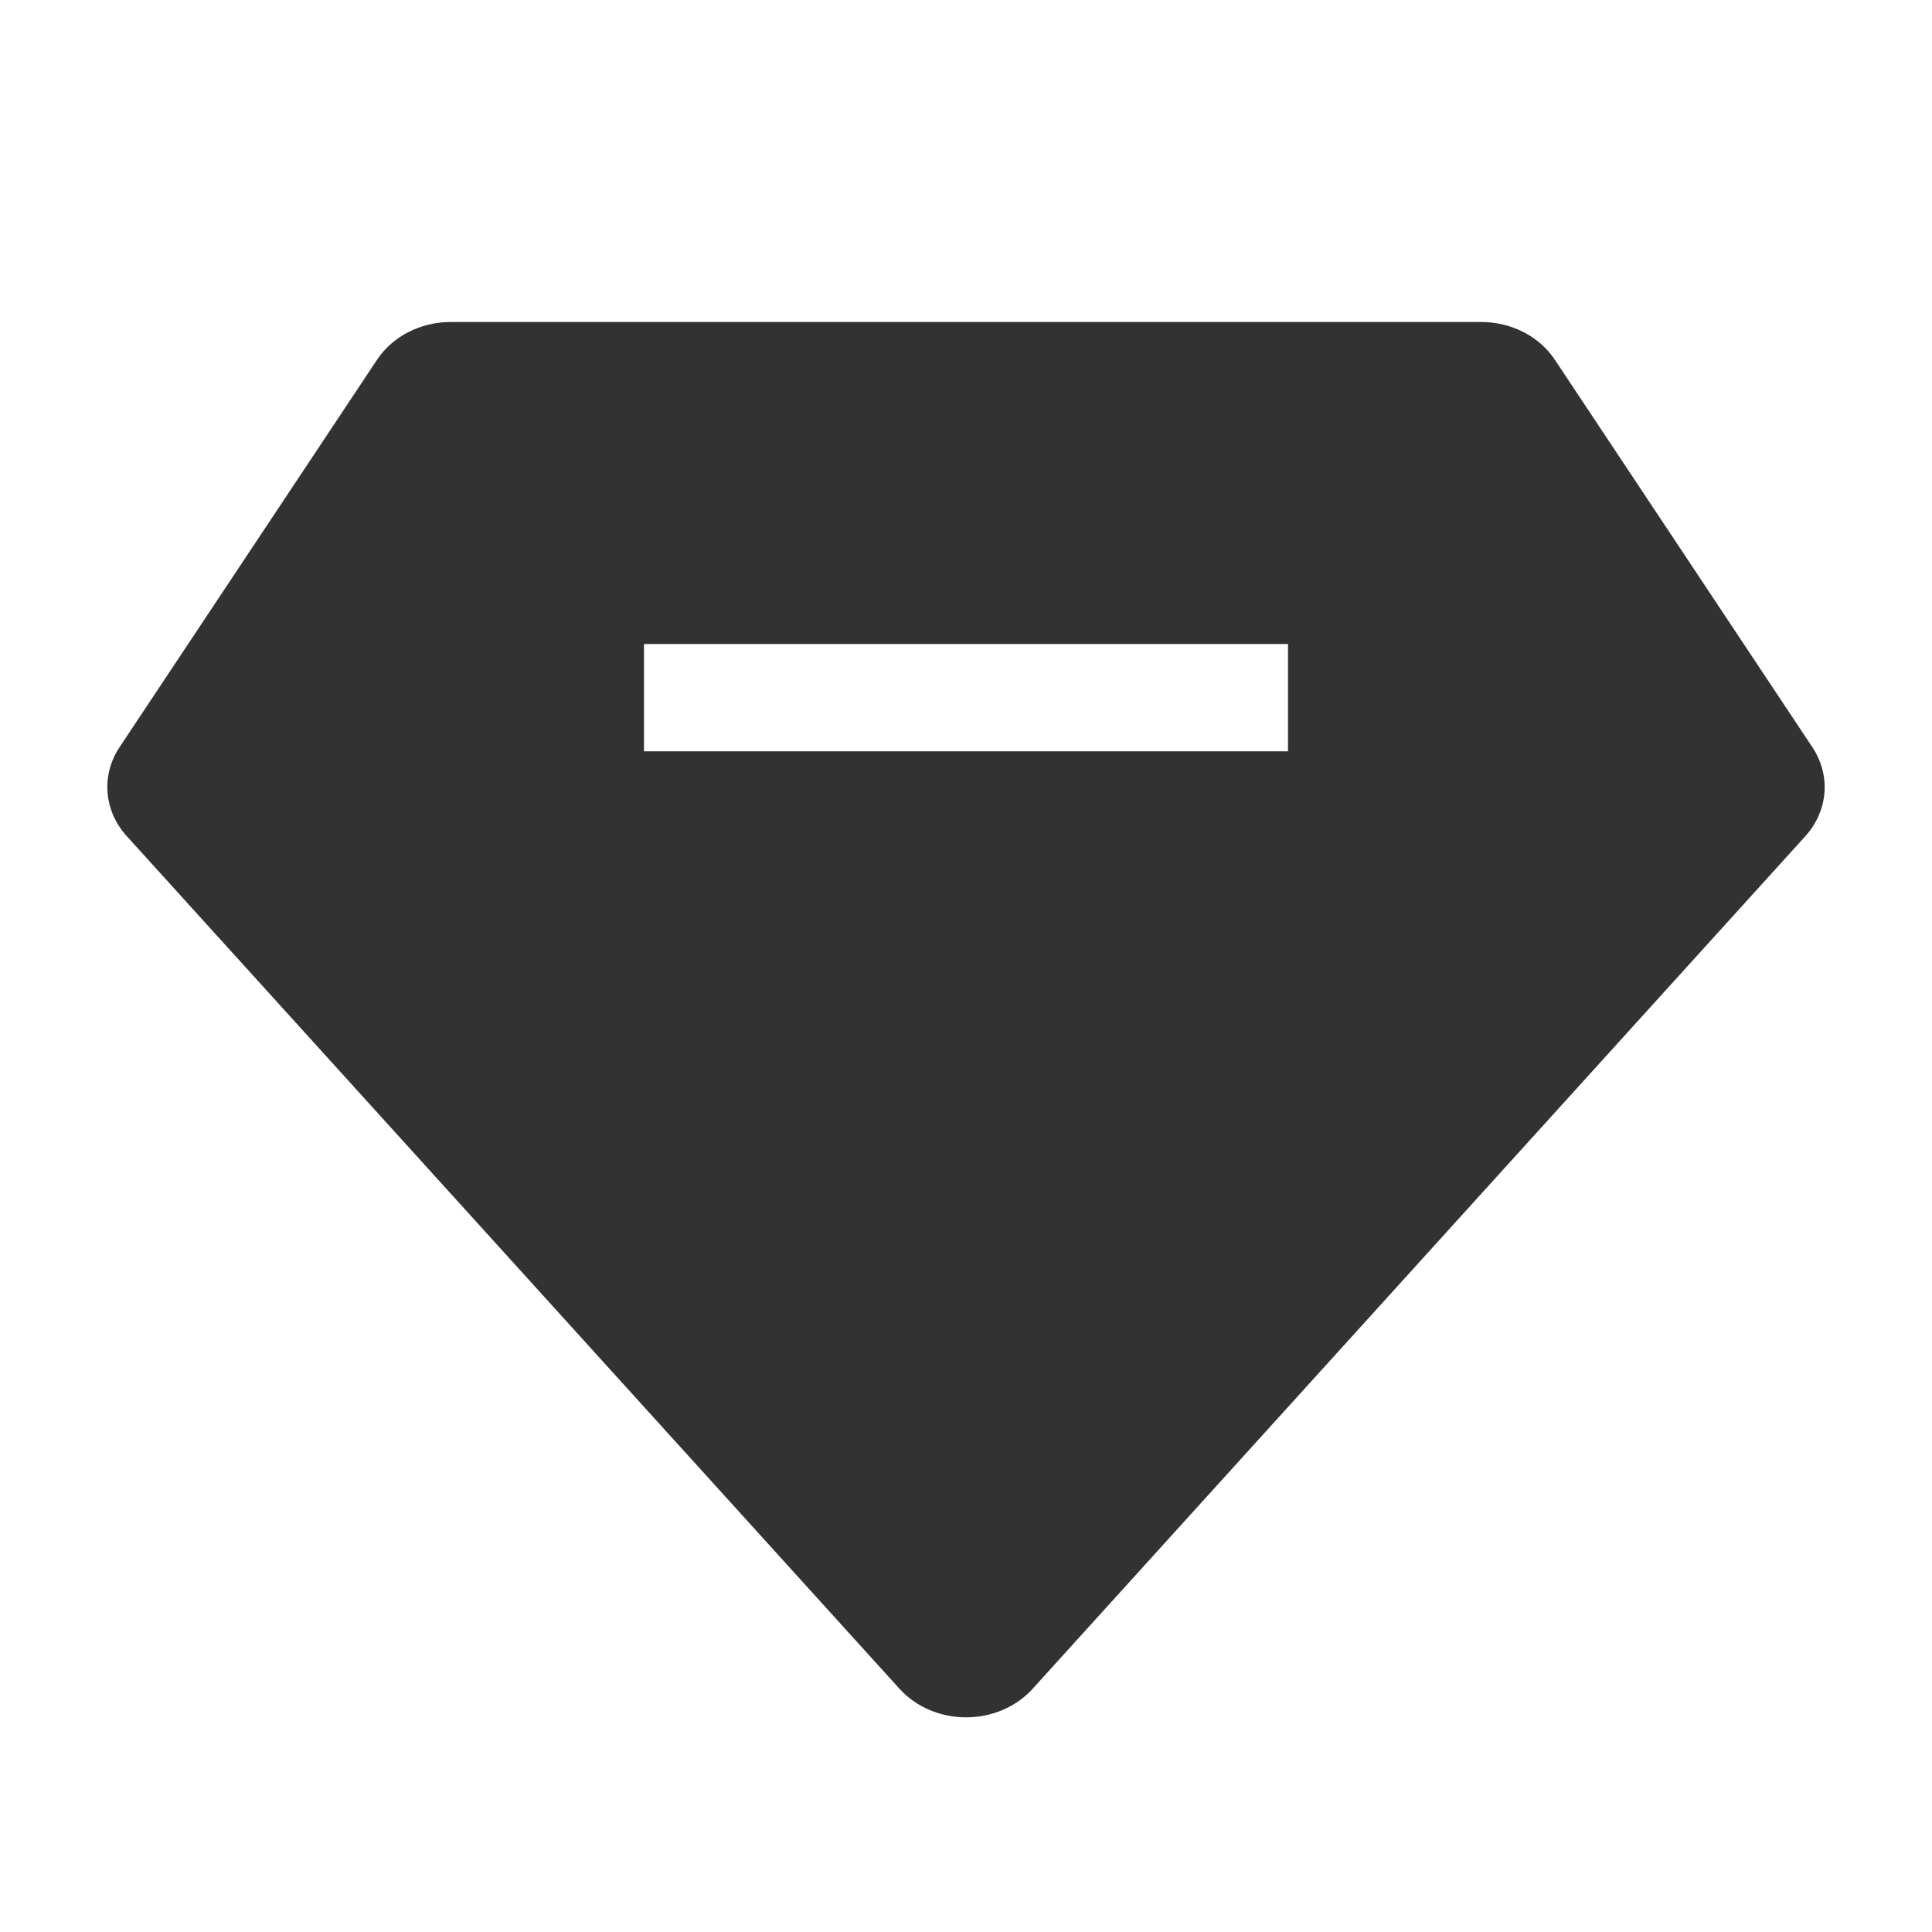
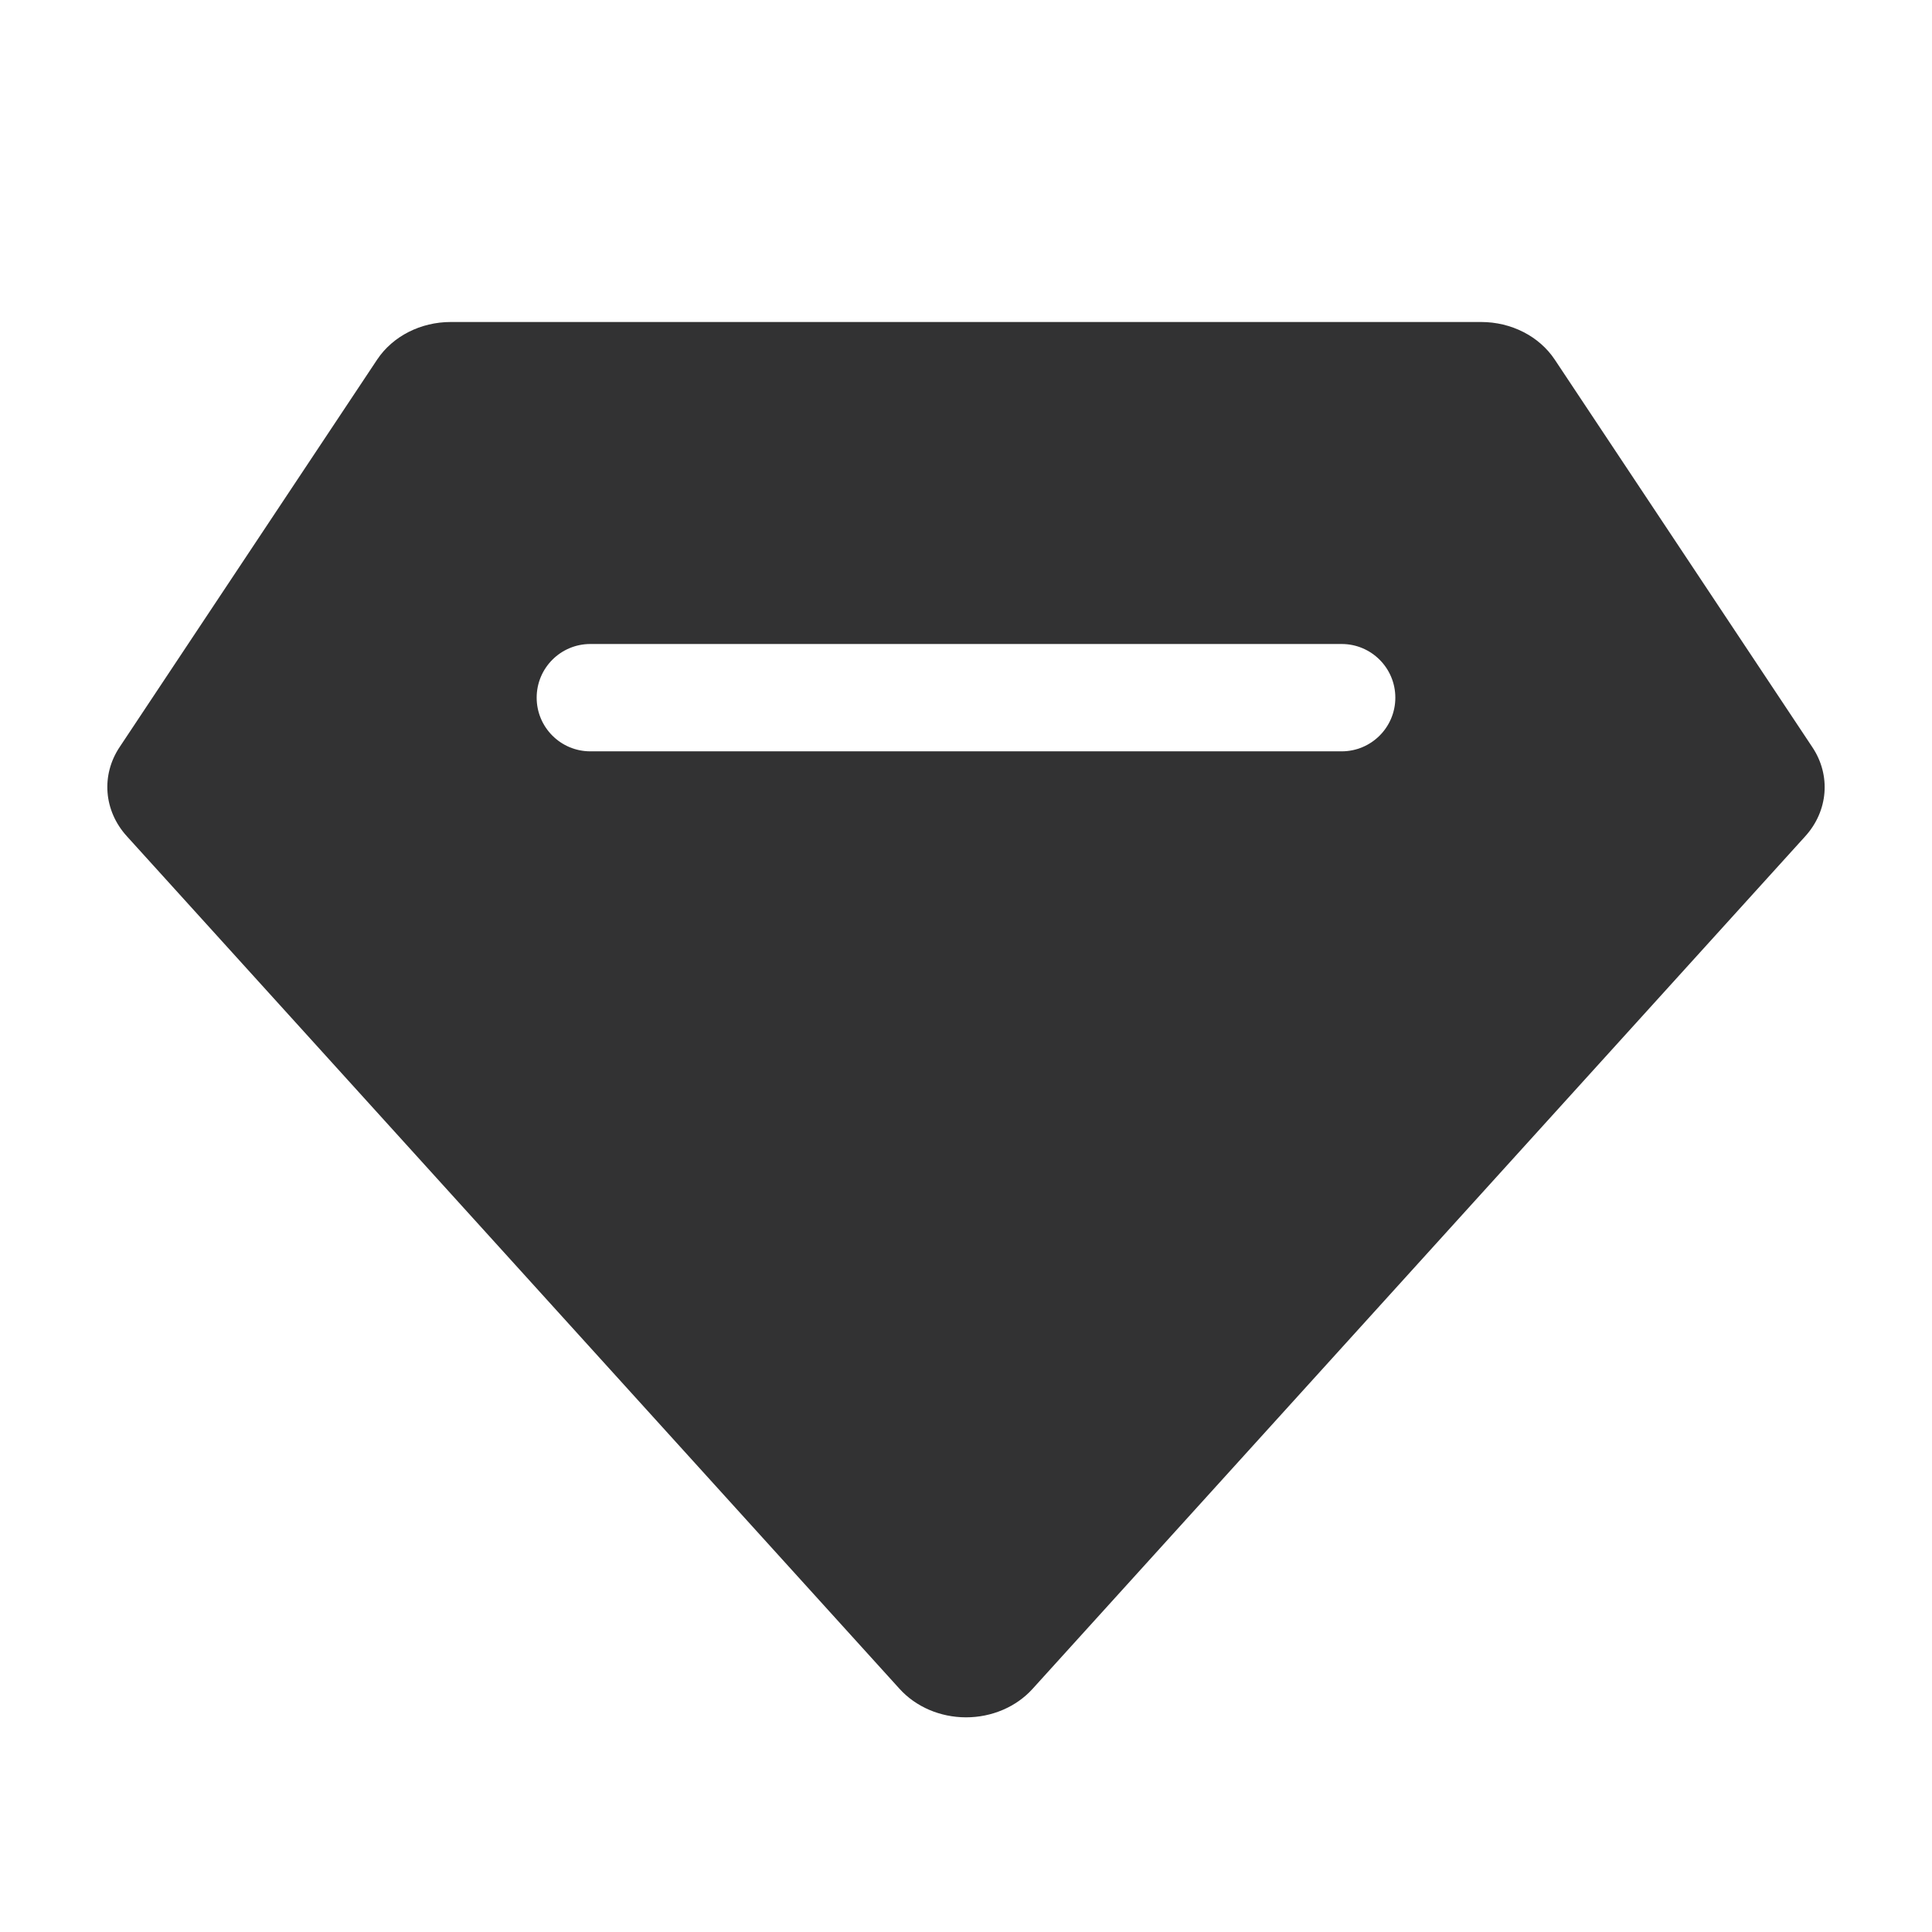
<svg xmlns="http://www.w3.org/2000/svg" width="1000" height="1000">
-   <path d="M65.622 432.796c-11.915-13.124-13.392-31.6-3.688-46.137l133.318-200.596c8.056-12.052 22.516-19.413 38.108-19.396h533.28c15.61 0 30.074 7.392 38.107 19.479l133.322 200.596c9.7 14.533 8.223 33.01-3.692 46.137L534.419 874.19c-8.451 9.319-21.096 14.716-34.439 14.699-13.342-.013-25.97-5.442-34.4-14.782L65.622 432.797zm267.711-99.463v55.556h333.334v-55.556H333.333z" fill="#323233" fill-rule="evenodd" />
+   <path d="M65.622 432.796c-11.915-13.124-13.392-31.6-3.688-46.137l133.318-200.596c8.056-12.052 22.516-19.413 38.108-19.396h533.28c15.61 0 30.074 7.392 38.107 19.479l133.322 200.596c9.7 14.533 8.223 33.01-3.692 46.137L534.419 874.19c-8.451 9.319-21.096 14.716-34.439 14.699-13.342-.013-25.97-5.442-34.4-14.782L65.622 432.797zm239.934-99.463c-15.342 0-27.778 12.437-27.778 27.778s12.436 27.778 27.778 27.778h388.888c15.342 0 27.778-12.437 27.778-27.778s-12.436-27.778-27.778-27.778H305.556z" fill="#323233" fill-rule="evenodd" />
</svg>
